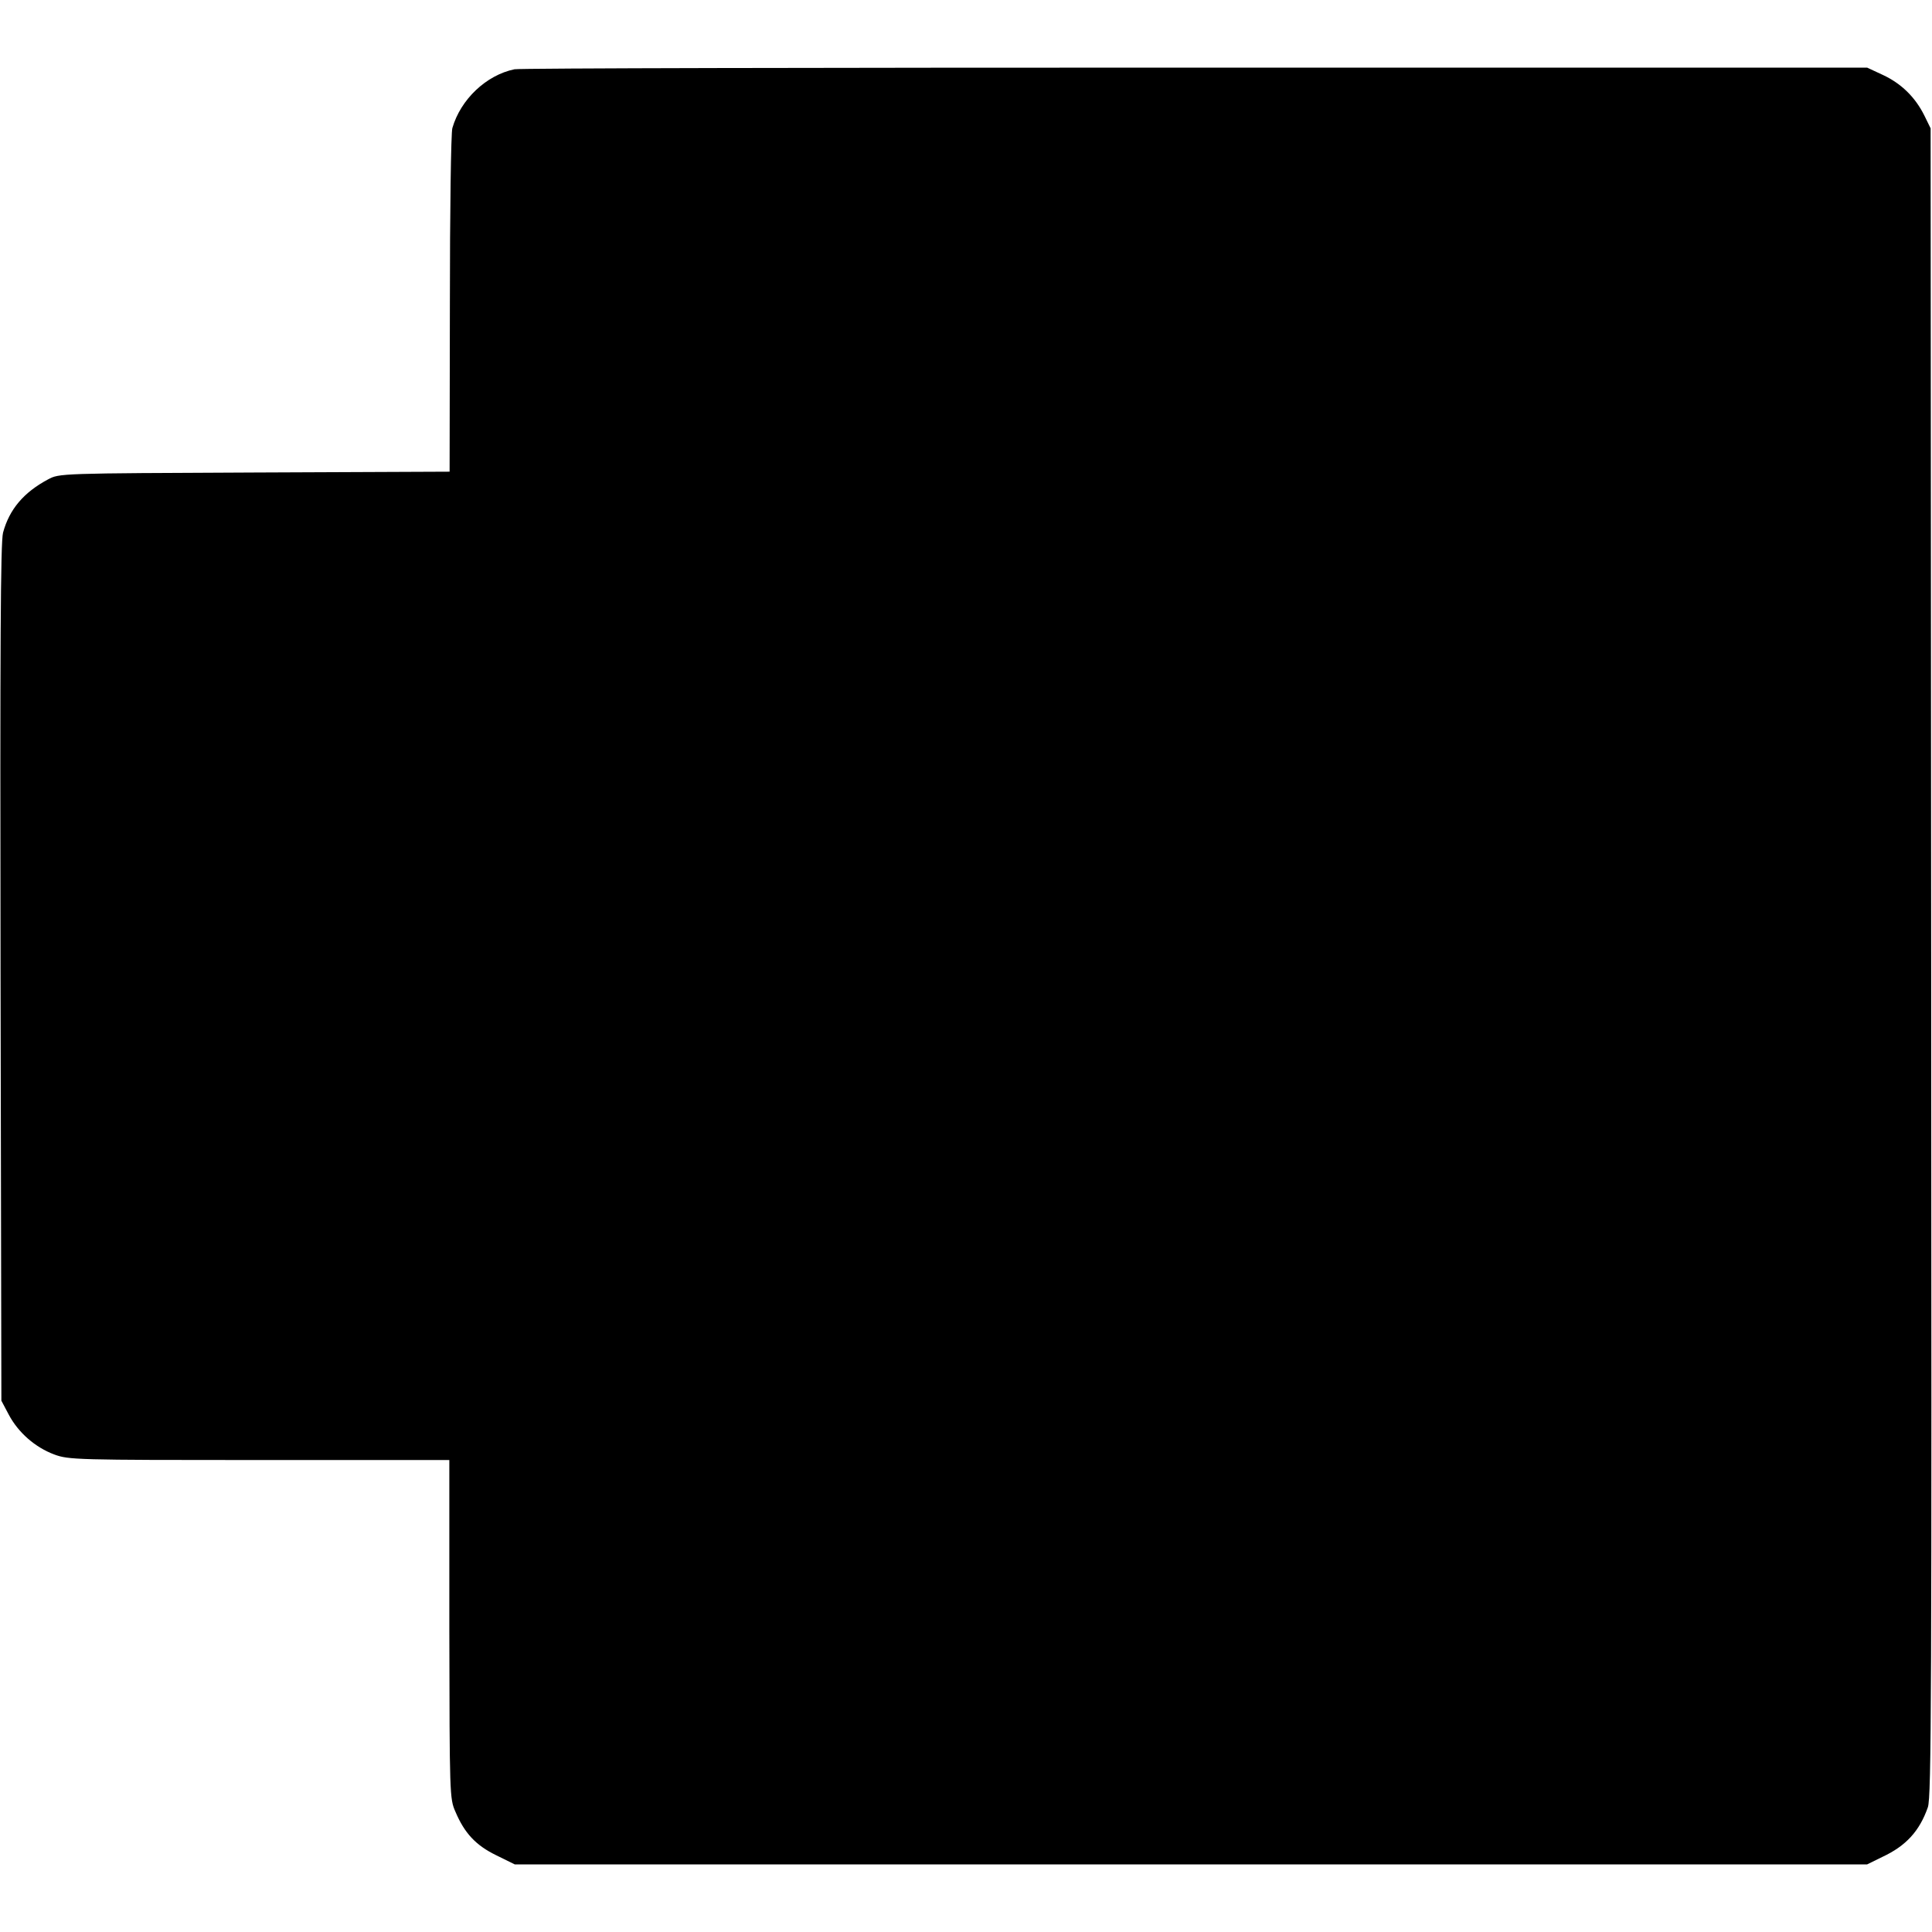
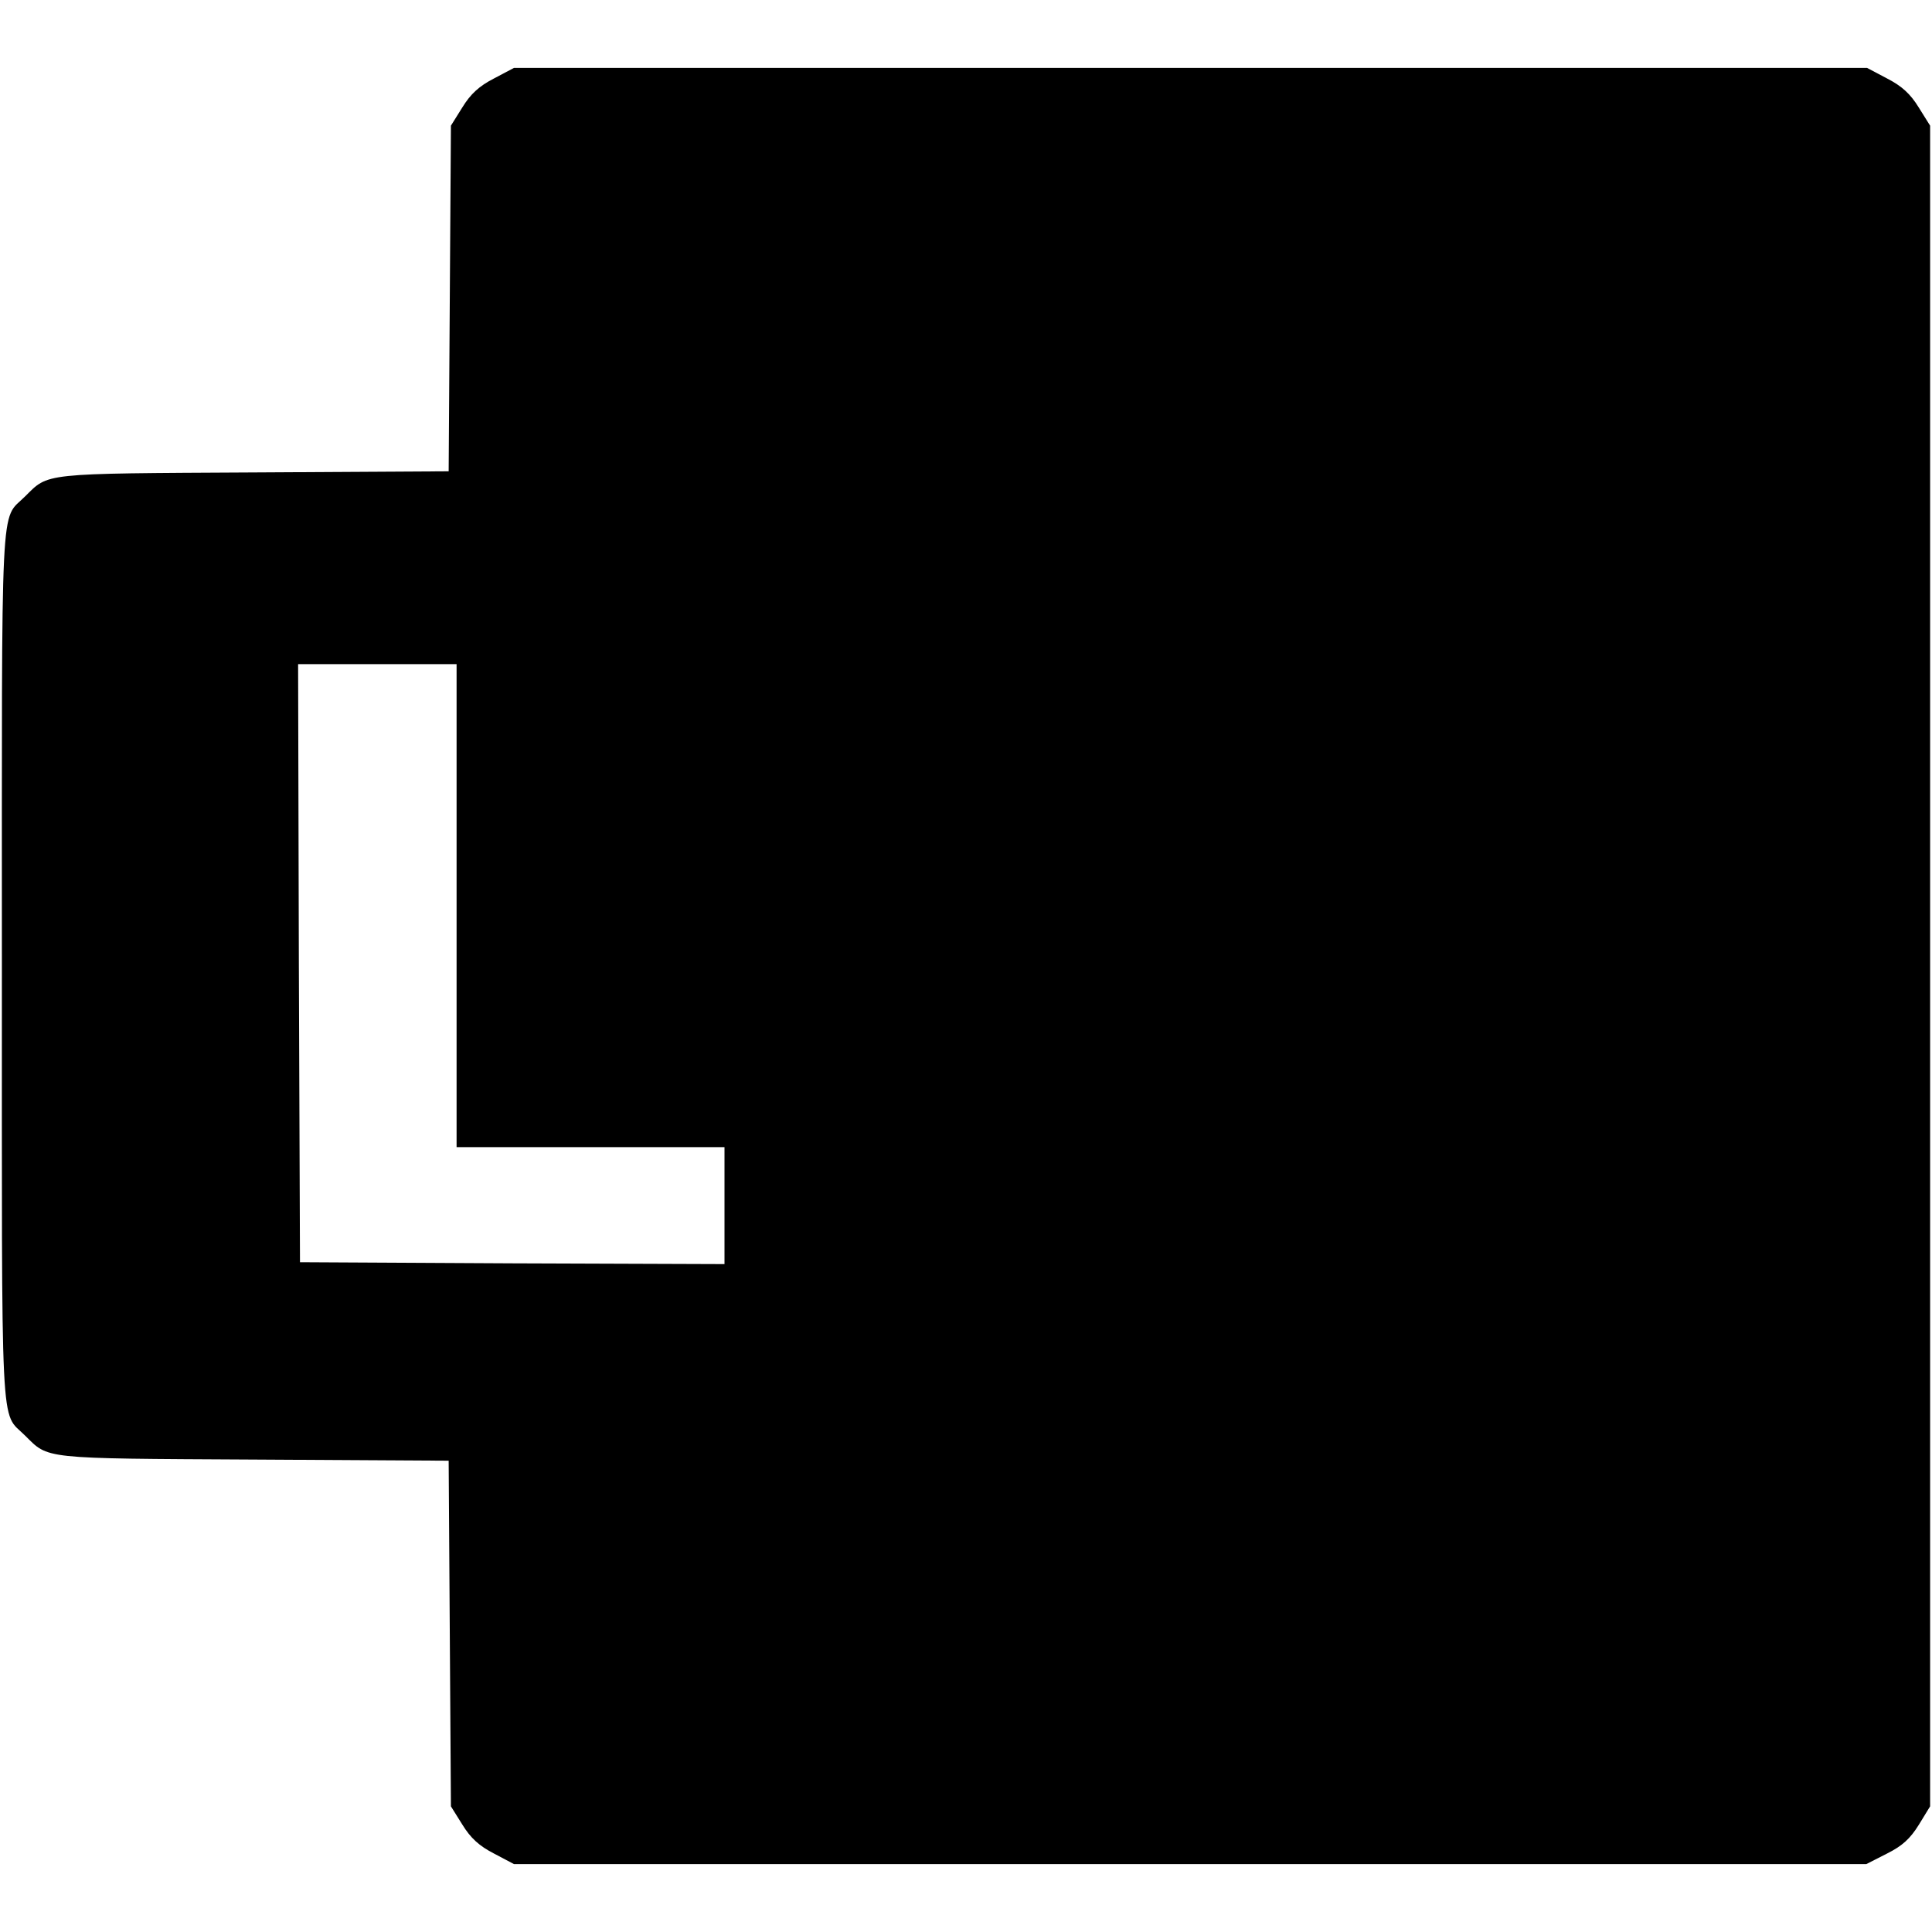
- <svg xmlns="http://www.w3.org/2000/svg" version="1.0" width="700pt" height="700pt" viewBox="0 0 700 700" preserveAspectRatio="xMidYMid meet">
-   <g transform="translate(0,700) scale(0.1,-0.1)" fill="#000000" stroke="none">
-     <path d="M1864 6749 c-102 -21 -195 -109 -225 -213 -5 -16 -9 -303 -9 -637 l-1 -608 -707 -3 c-707 -3 -707 -3 -748 -25 -88 -47 -140 -108 -163 -193 -9 -35 -11 -403 -9 -1595 l3 -1550 27 -51 c34 -64 95 -118 165 -144 52 -19 77 -20 742 -20 l689 0 0 -613 c1 -598 1 -614 22 -661 33 -78 74 -122 148 -158 l67 -33 2450 0 2450 0 55 27 c86 40 135 94 165 180 13 38 14 399 12 3063 l-2 3020 -23 47 c-33 66 -83 115 -149 146 l-58 27 -2436 0 c-1339 0 -2449 -2 -2465 -6z" />
+ <svg xmlns="http://www.w3.org/2000/svg" version="1.0" width="512pt" height="512pt" viewBox="0 0 512 512" preserveAspectRatio="xMidYMid meet">
+   <g transform="translate(0,512) scale(0.1,-0.1)" fill="#000000" stroke="none">
+     <path d="M1309 4912 c-39 -20 -62 -41 -84 -77 l-30 -48 -3 -458 -3 -458 -517 -3 c-567 -3 -542 -1 -606 -64 -66 -66 -61 30 -61 -1244 0 -1274 -5 -1178 61 -1244 64 -63 39 -61 606 -64 l517 -3 3 -458 3 -458 30 -48 c22 -36 45 -57 84 -77 l53 -28 1792 0 1792 0 55 28 c40 20 61 39 84 76 l30 49 0 2227 0 2227 -30 48 c-22 36 -45 57 -84 77 l-53 28 -1793 0 -1793 0 -53 -28z m-99 -2192 l0 -640 355 0 355 0 0 -155 0 -155 -562 2 -563 3 -3 793 -2 792 210 0 210 0 0 -640z" />
  </g>
</svg>
